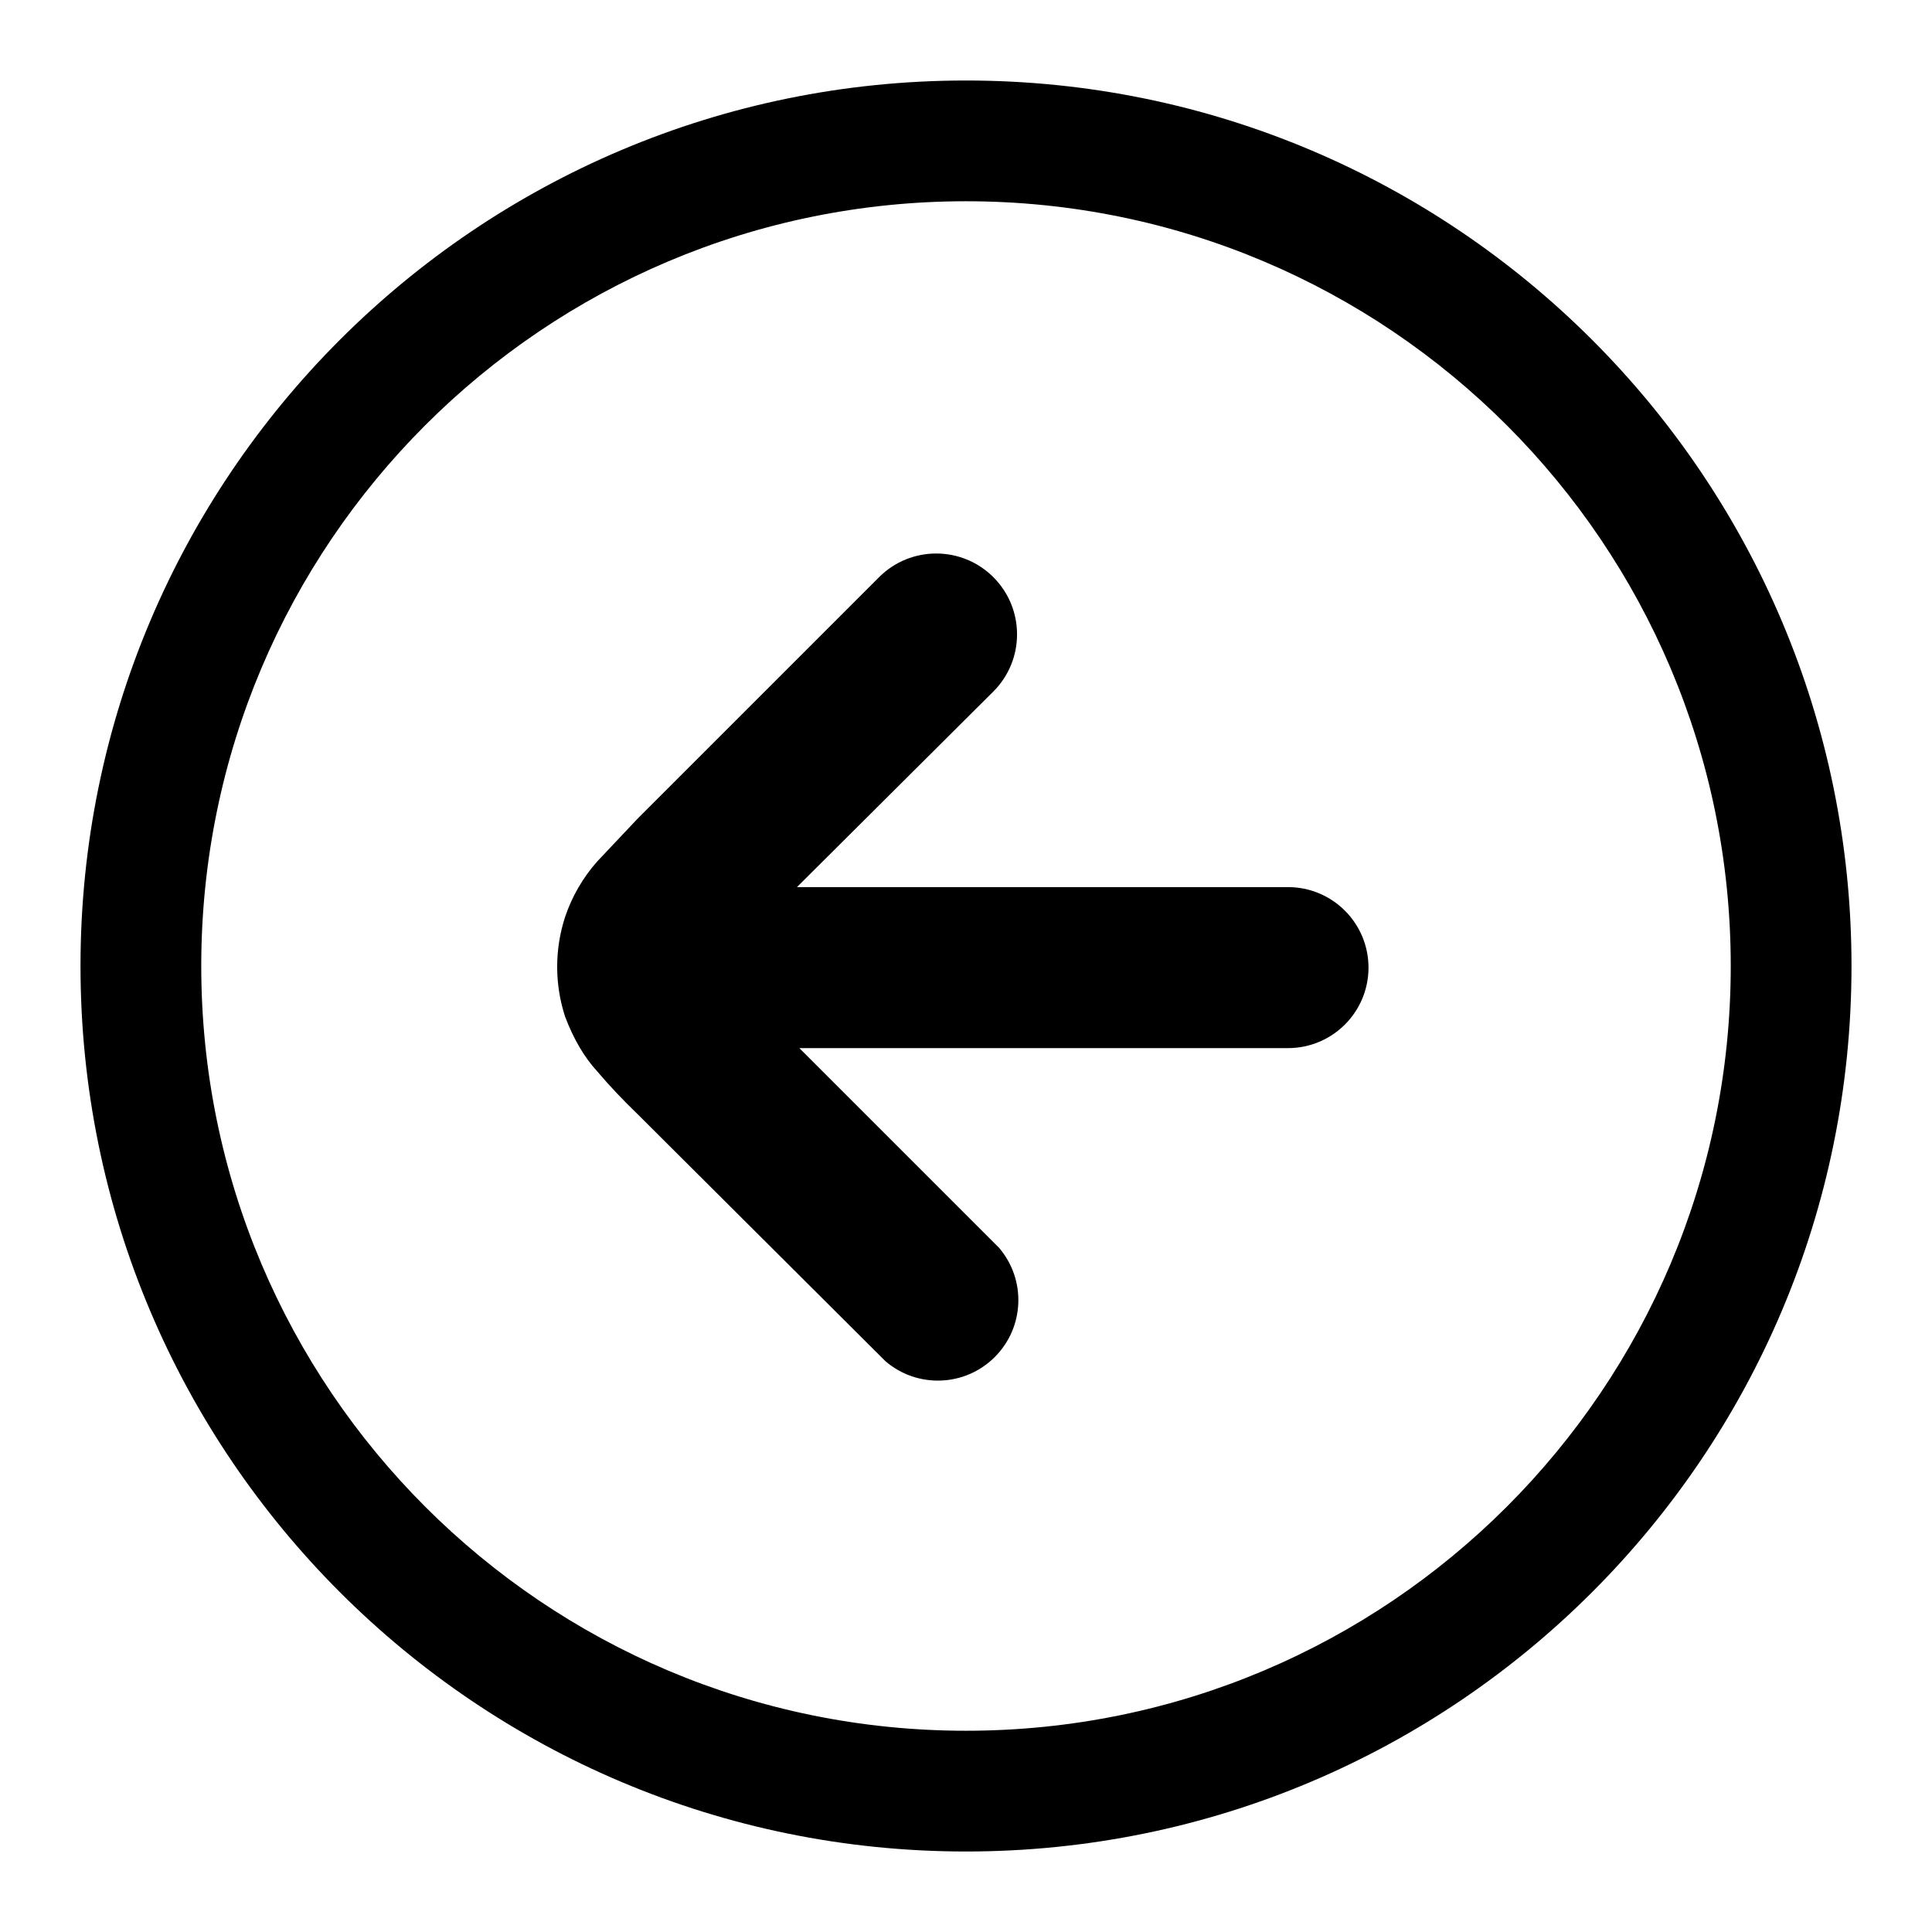
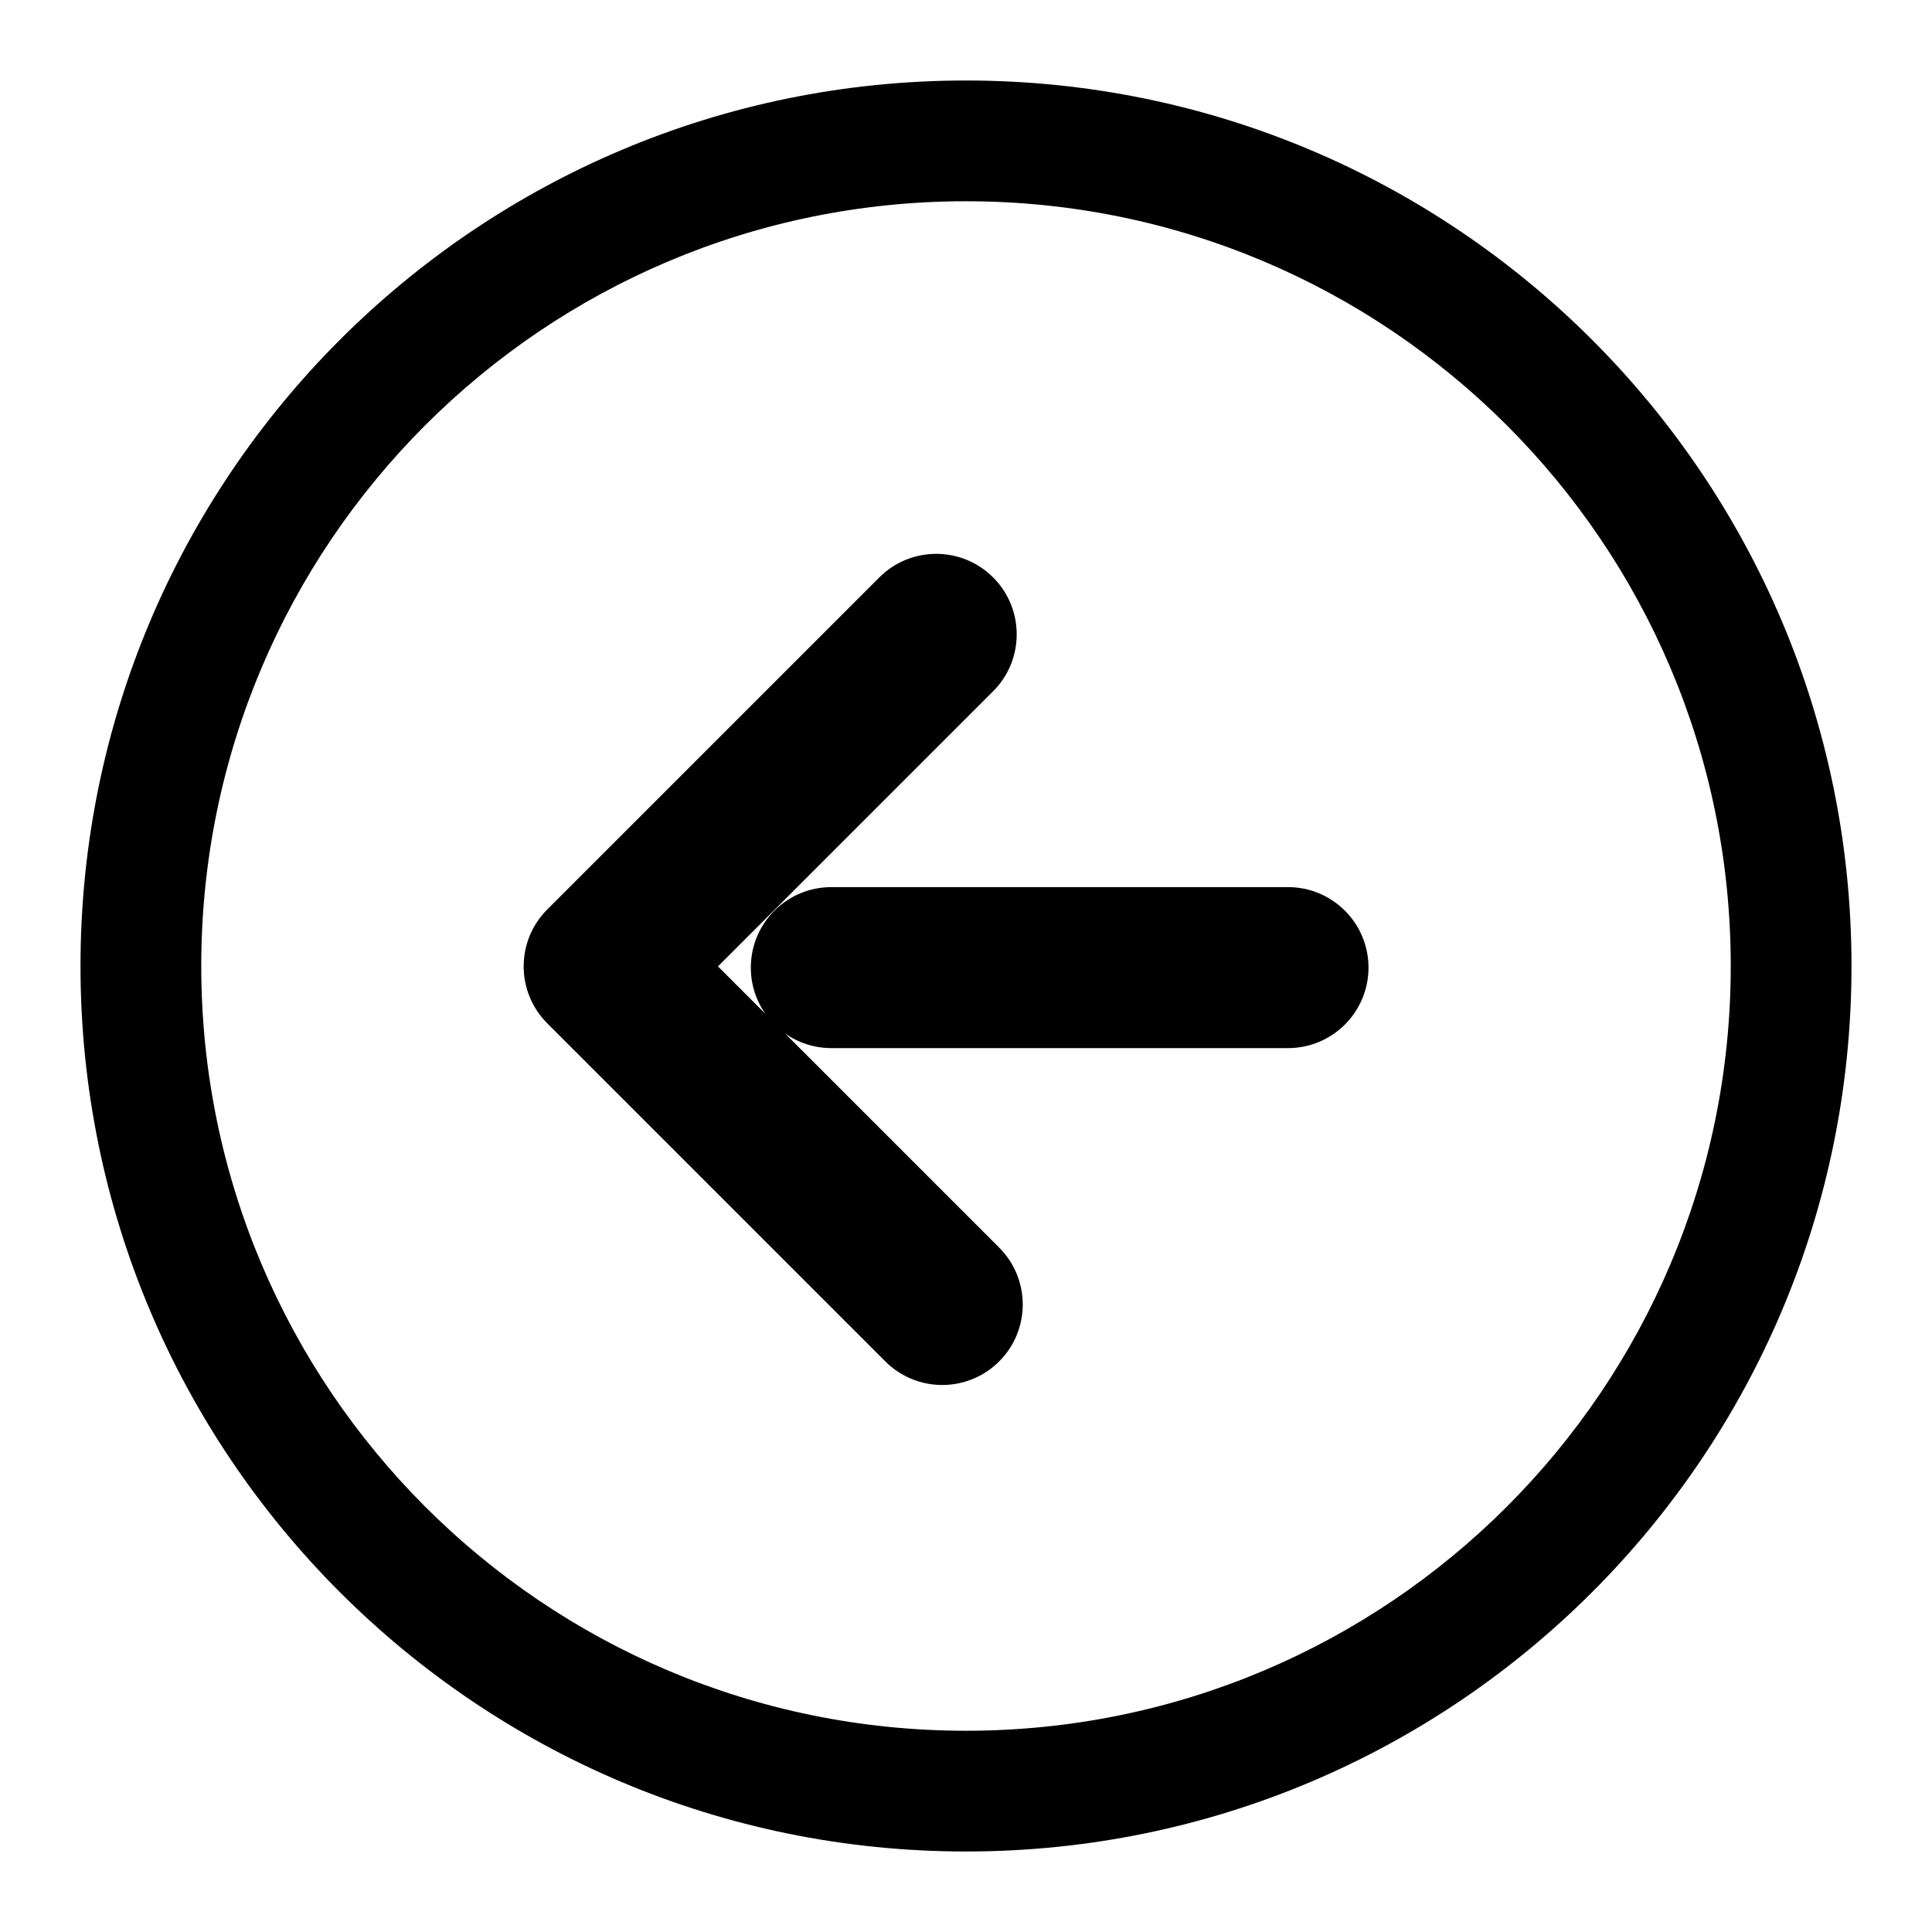
<svg xmlns="http://www.w3.org/2000/svg" viewBox="0 0 24 24" width="24" height="24">
-   <path d="M10.92 7.17A1 1 0 0 1 12.34 8.59L9.9 11.02L16 11.02A1 1 0 0 1 16 13.02L9.93 13.02L12.41 15.5A1 1 0 0 1 11 16.91L7.92 13.84Q7.64 13.57 7.42 13.31Q7.18 13.05 7.02 12.63A2 2 0 0 1 7.02 11.39A2 2 0 0 1 7.42 10.7L7.92 10.17Z" />
-   <path fill-rule="evenodd" d="M12 1A11 11 0 1 1 12 23A11 11 0 0 1 12 1M12 2.5A9.5 9.5 0 1 0 12 21.5A9.5 9.5 0 0 0 12 2.5" clip-rule="evenodd" />
+   <path d="M10.923 7.173L6.798 11.298A1 1 0 0 0 6.798 12.712L10.998 16.912A.999 .999 0 0 0 12.412 15.498L8.919 12.005L12.337 8.587A.999 .999 0 0 0 10.923 7.173ZM16 11.02L10.327 11.02A1 1 0 0 0 10.327 13.02L16 13.02A1 1 0 0 0 16 11.02ZM1 12a11 11 0 1 0 22 0a11 11 0 1 0 -22 0ZM2.5 12a9.5 9.5 0 1 1 19 0a9.5 9.5 0 1 1 -19 0Z" />
</svg>
